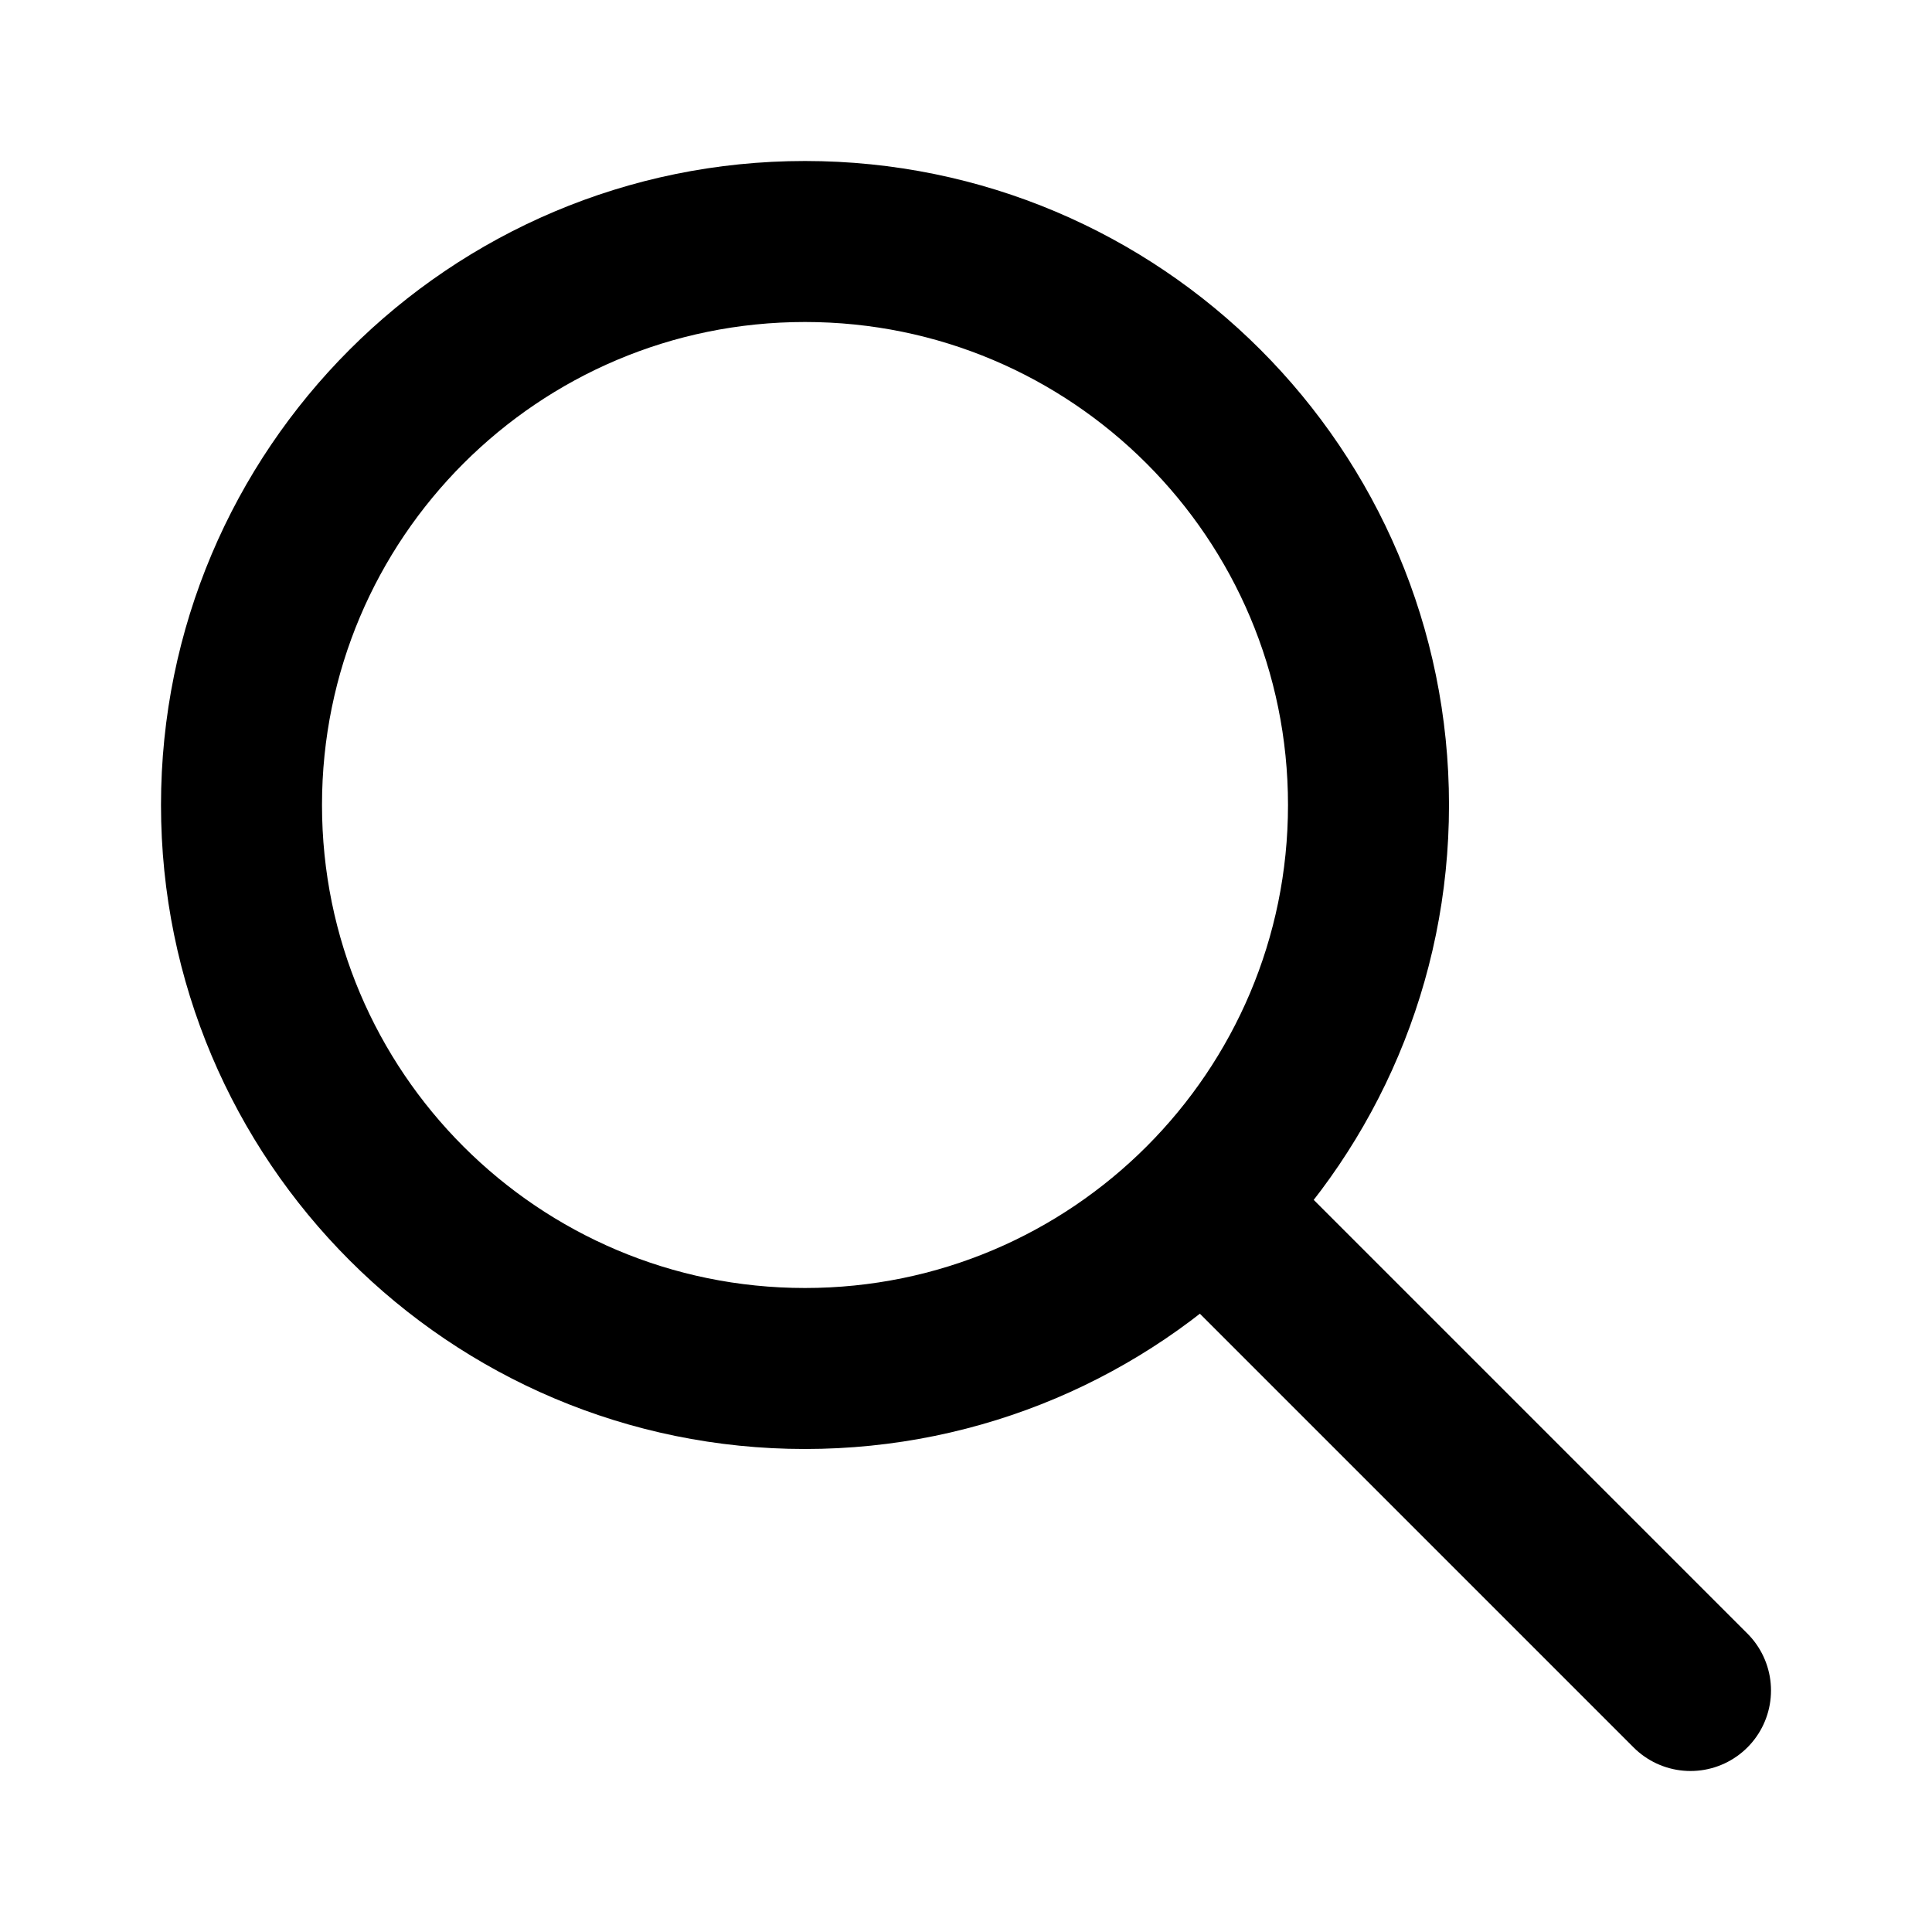
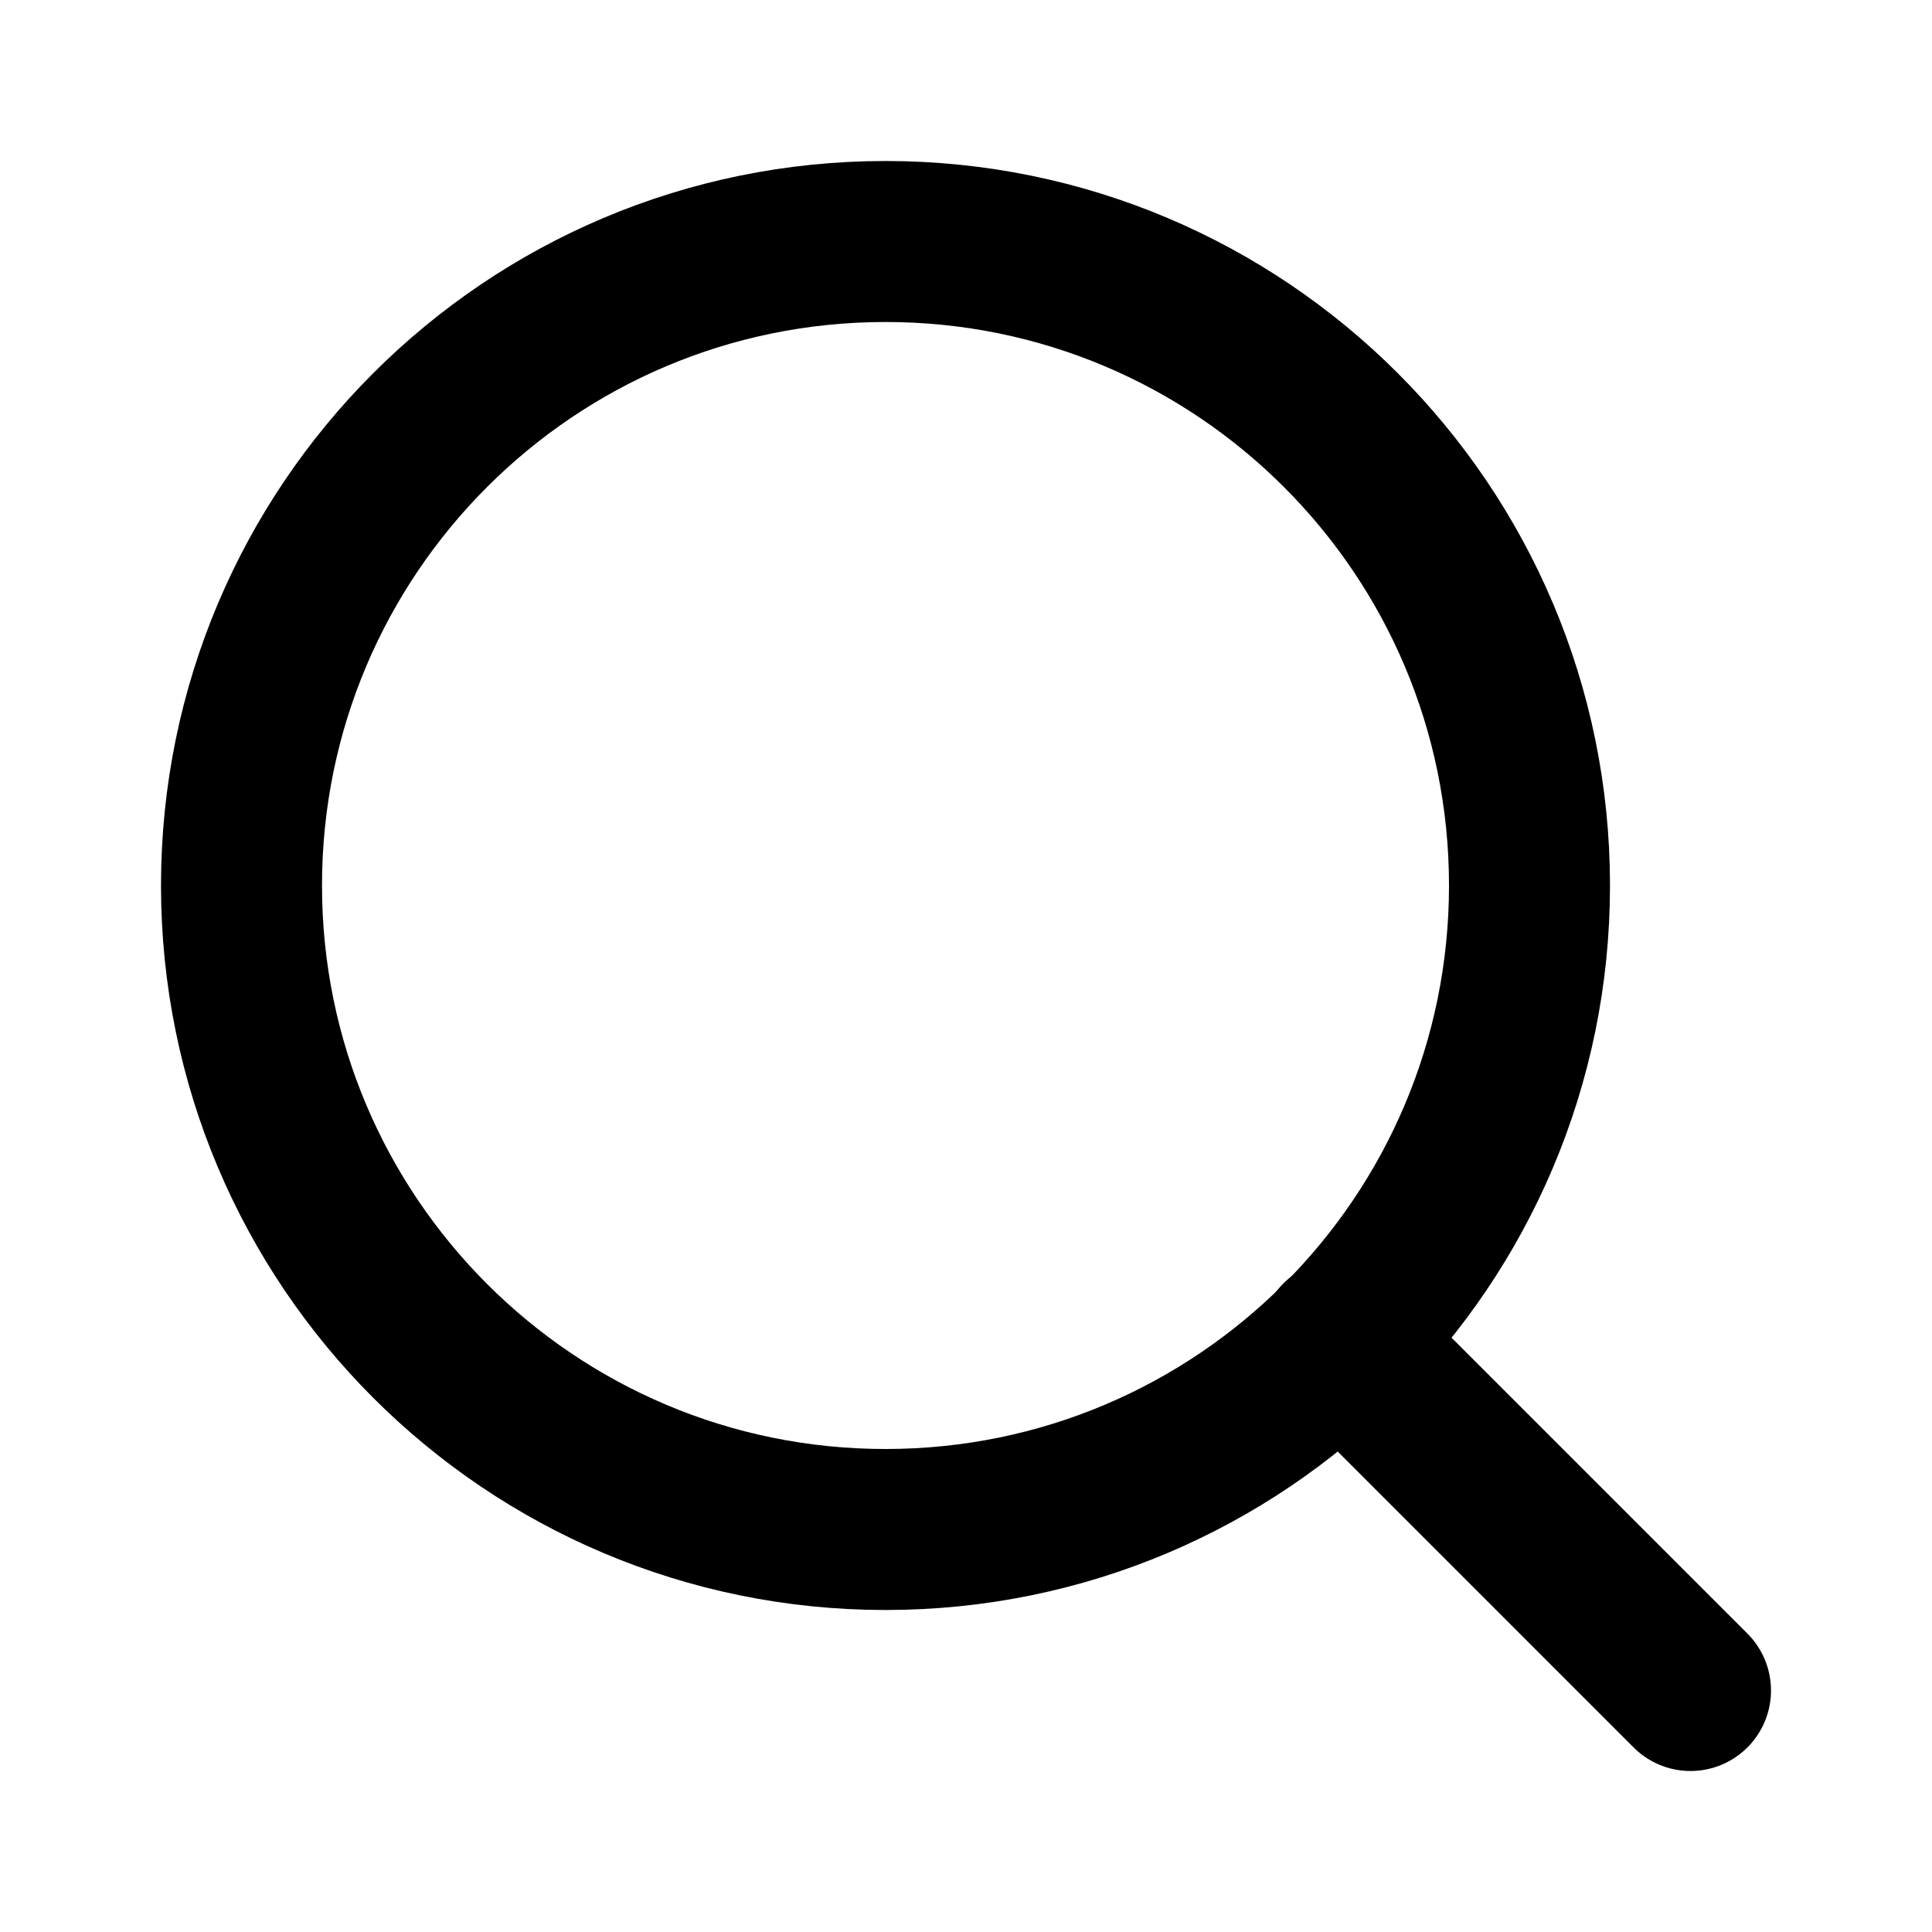
- <svg xmlns="http://www.w3.org/2000/svg" width="24" height="24" viewBox="0 0 24 24" fill="none" stroke="currentColor" stroke-width="2" stroke-linecap="round" stroke-linejoin="round" class="icon icon-tabler icons-tabler-outline icon-tabler-search">
-   <path stroke="none" d="M0 0h24v24H0z" fill="none" />
-   <path d="M10 10m-7 0a7 7 0 1 0 14 0a7 7 0 1 0 -14 0" />
-   <path d="M21 21l-6 -6" />
+ <svg xmlns="http://www.w3.org/2000/svg" width="24" height="24" viewBox="0 0 24 24" fill="none" stroke="currentColor" stroke-width="2" stroke-linecap="round" stroke-linejoin="round">
+   <circle cx="11" cy="11" r="8" />
+   <path d="m21 21-4.35-4.35" />
</svg>
